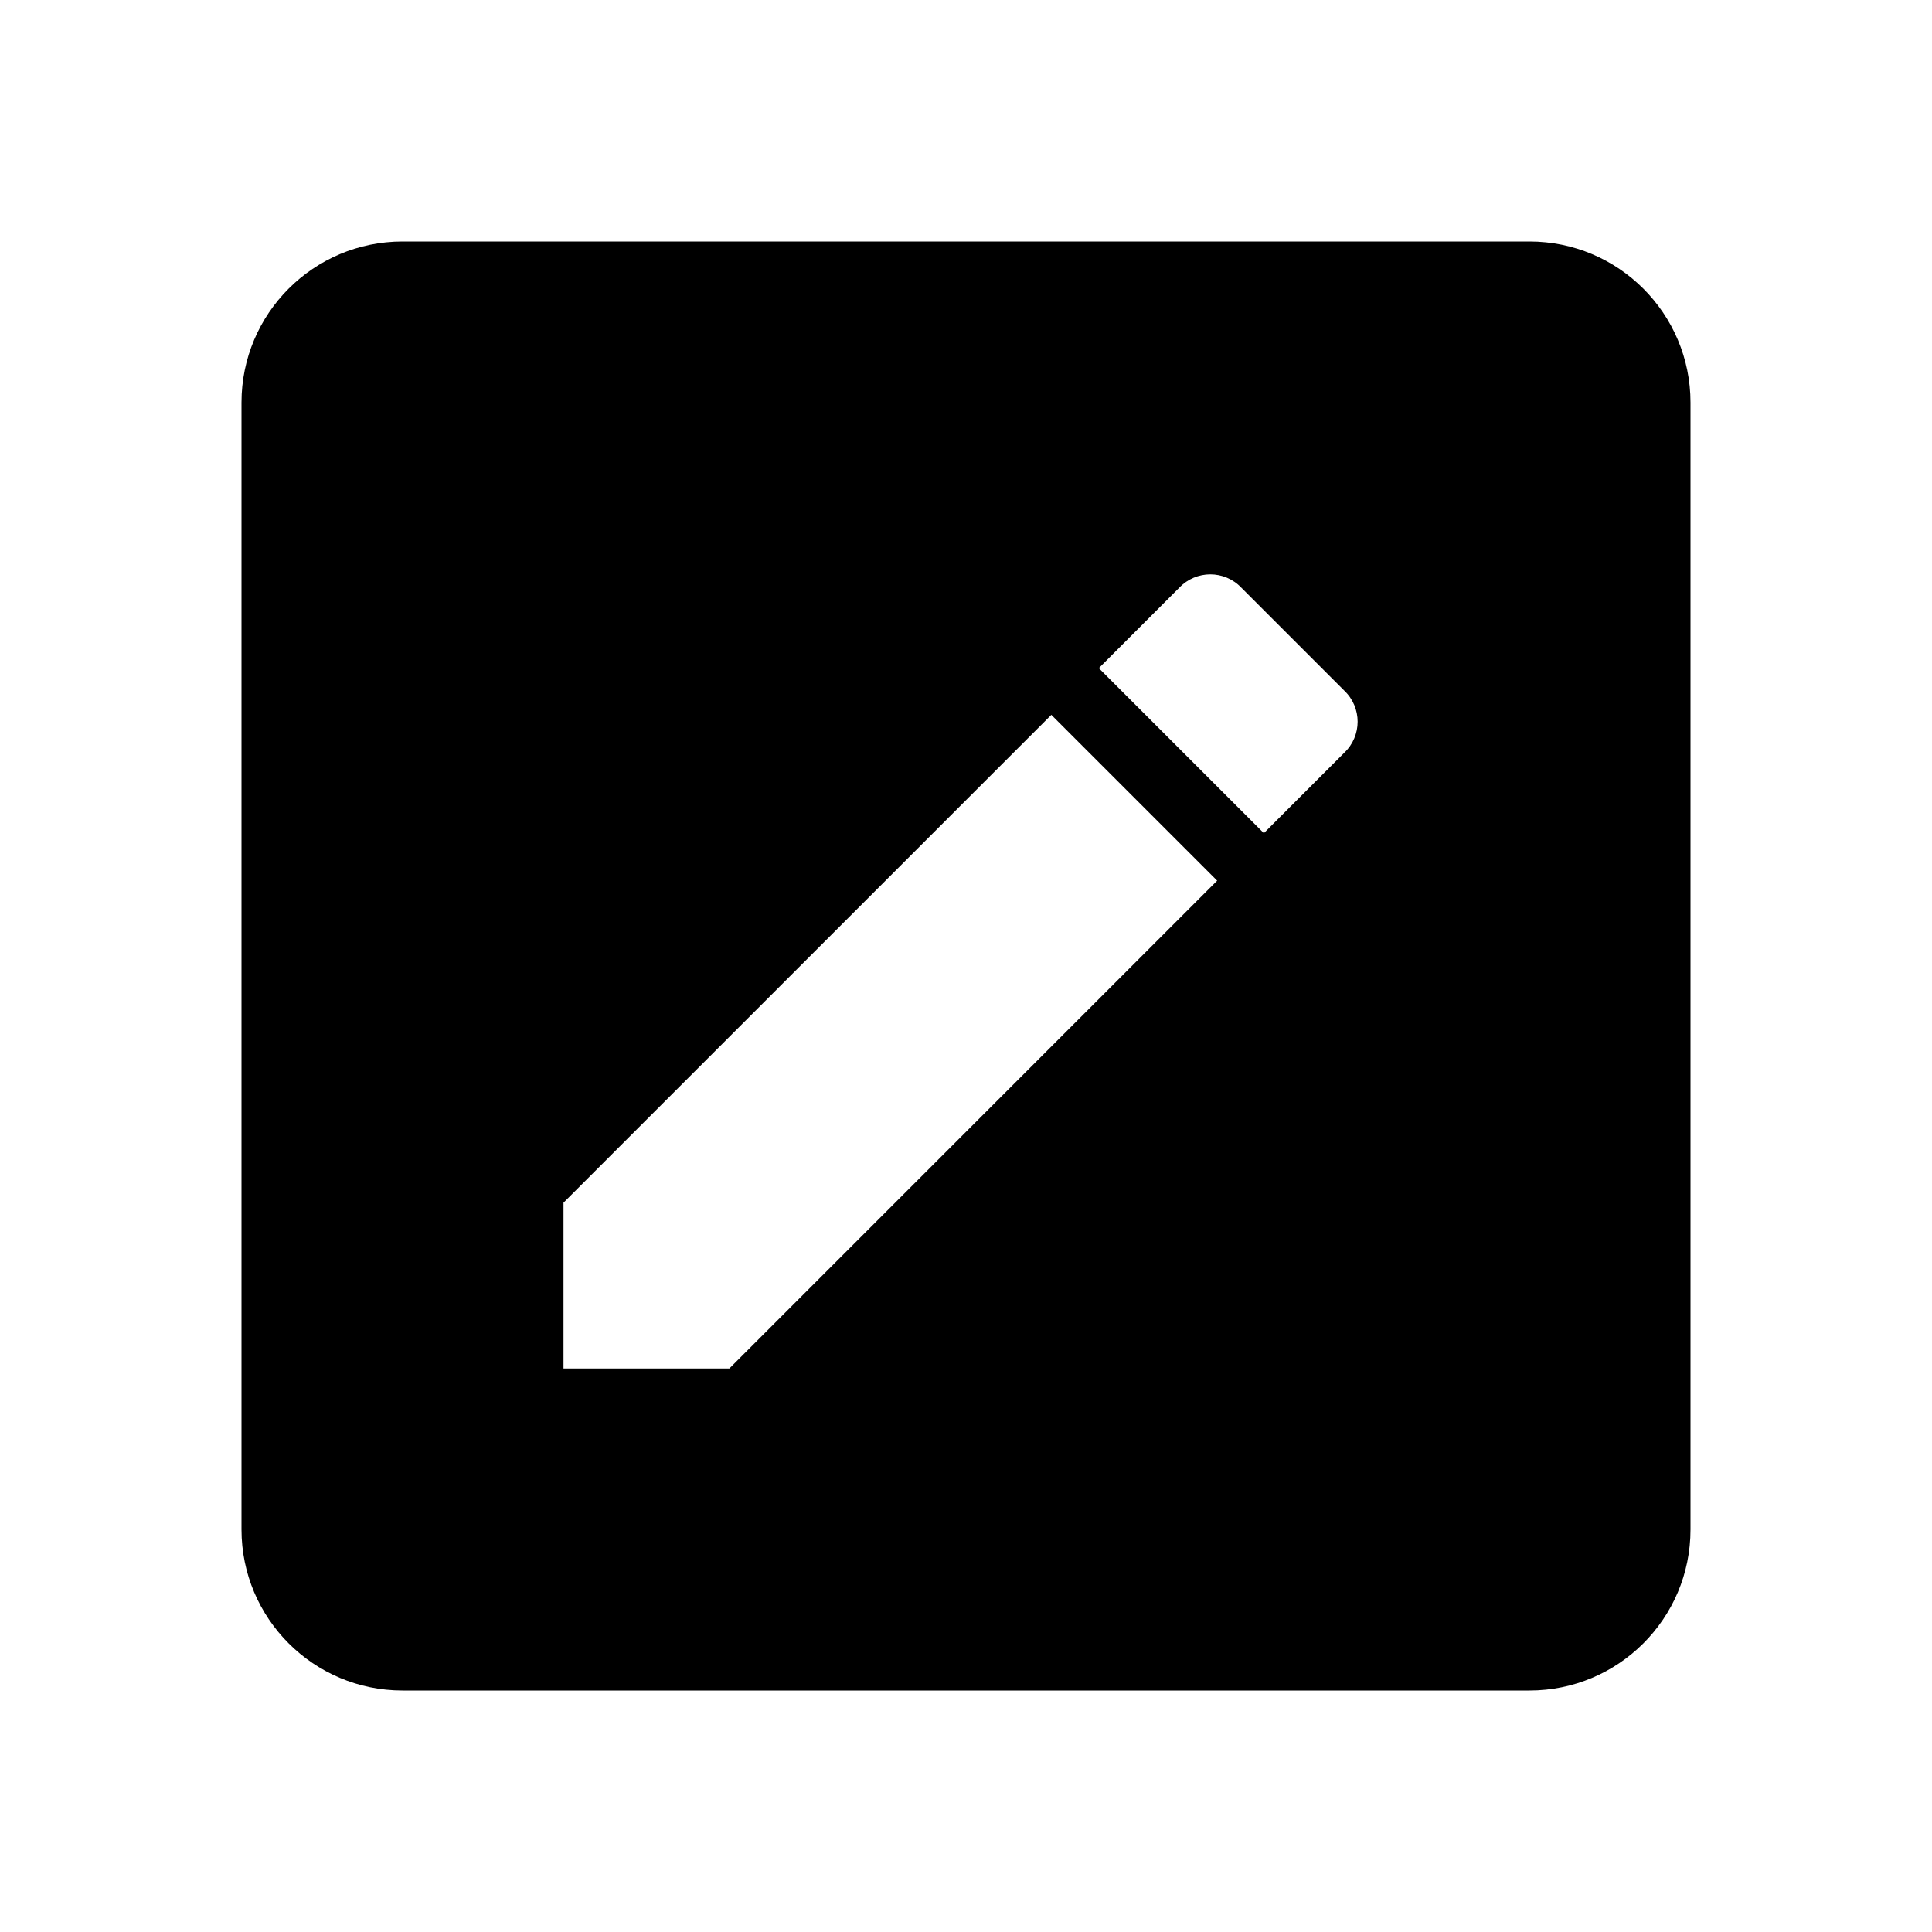
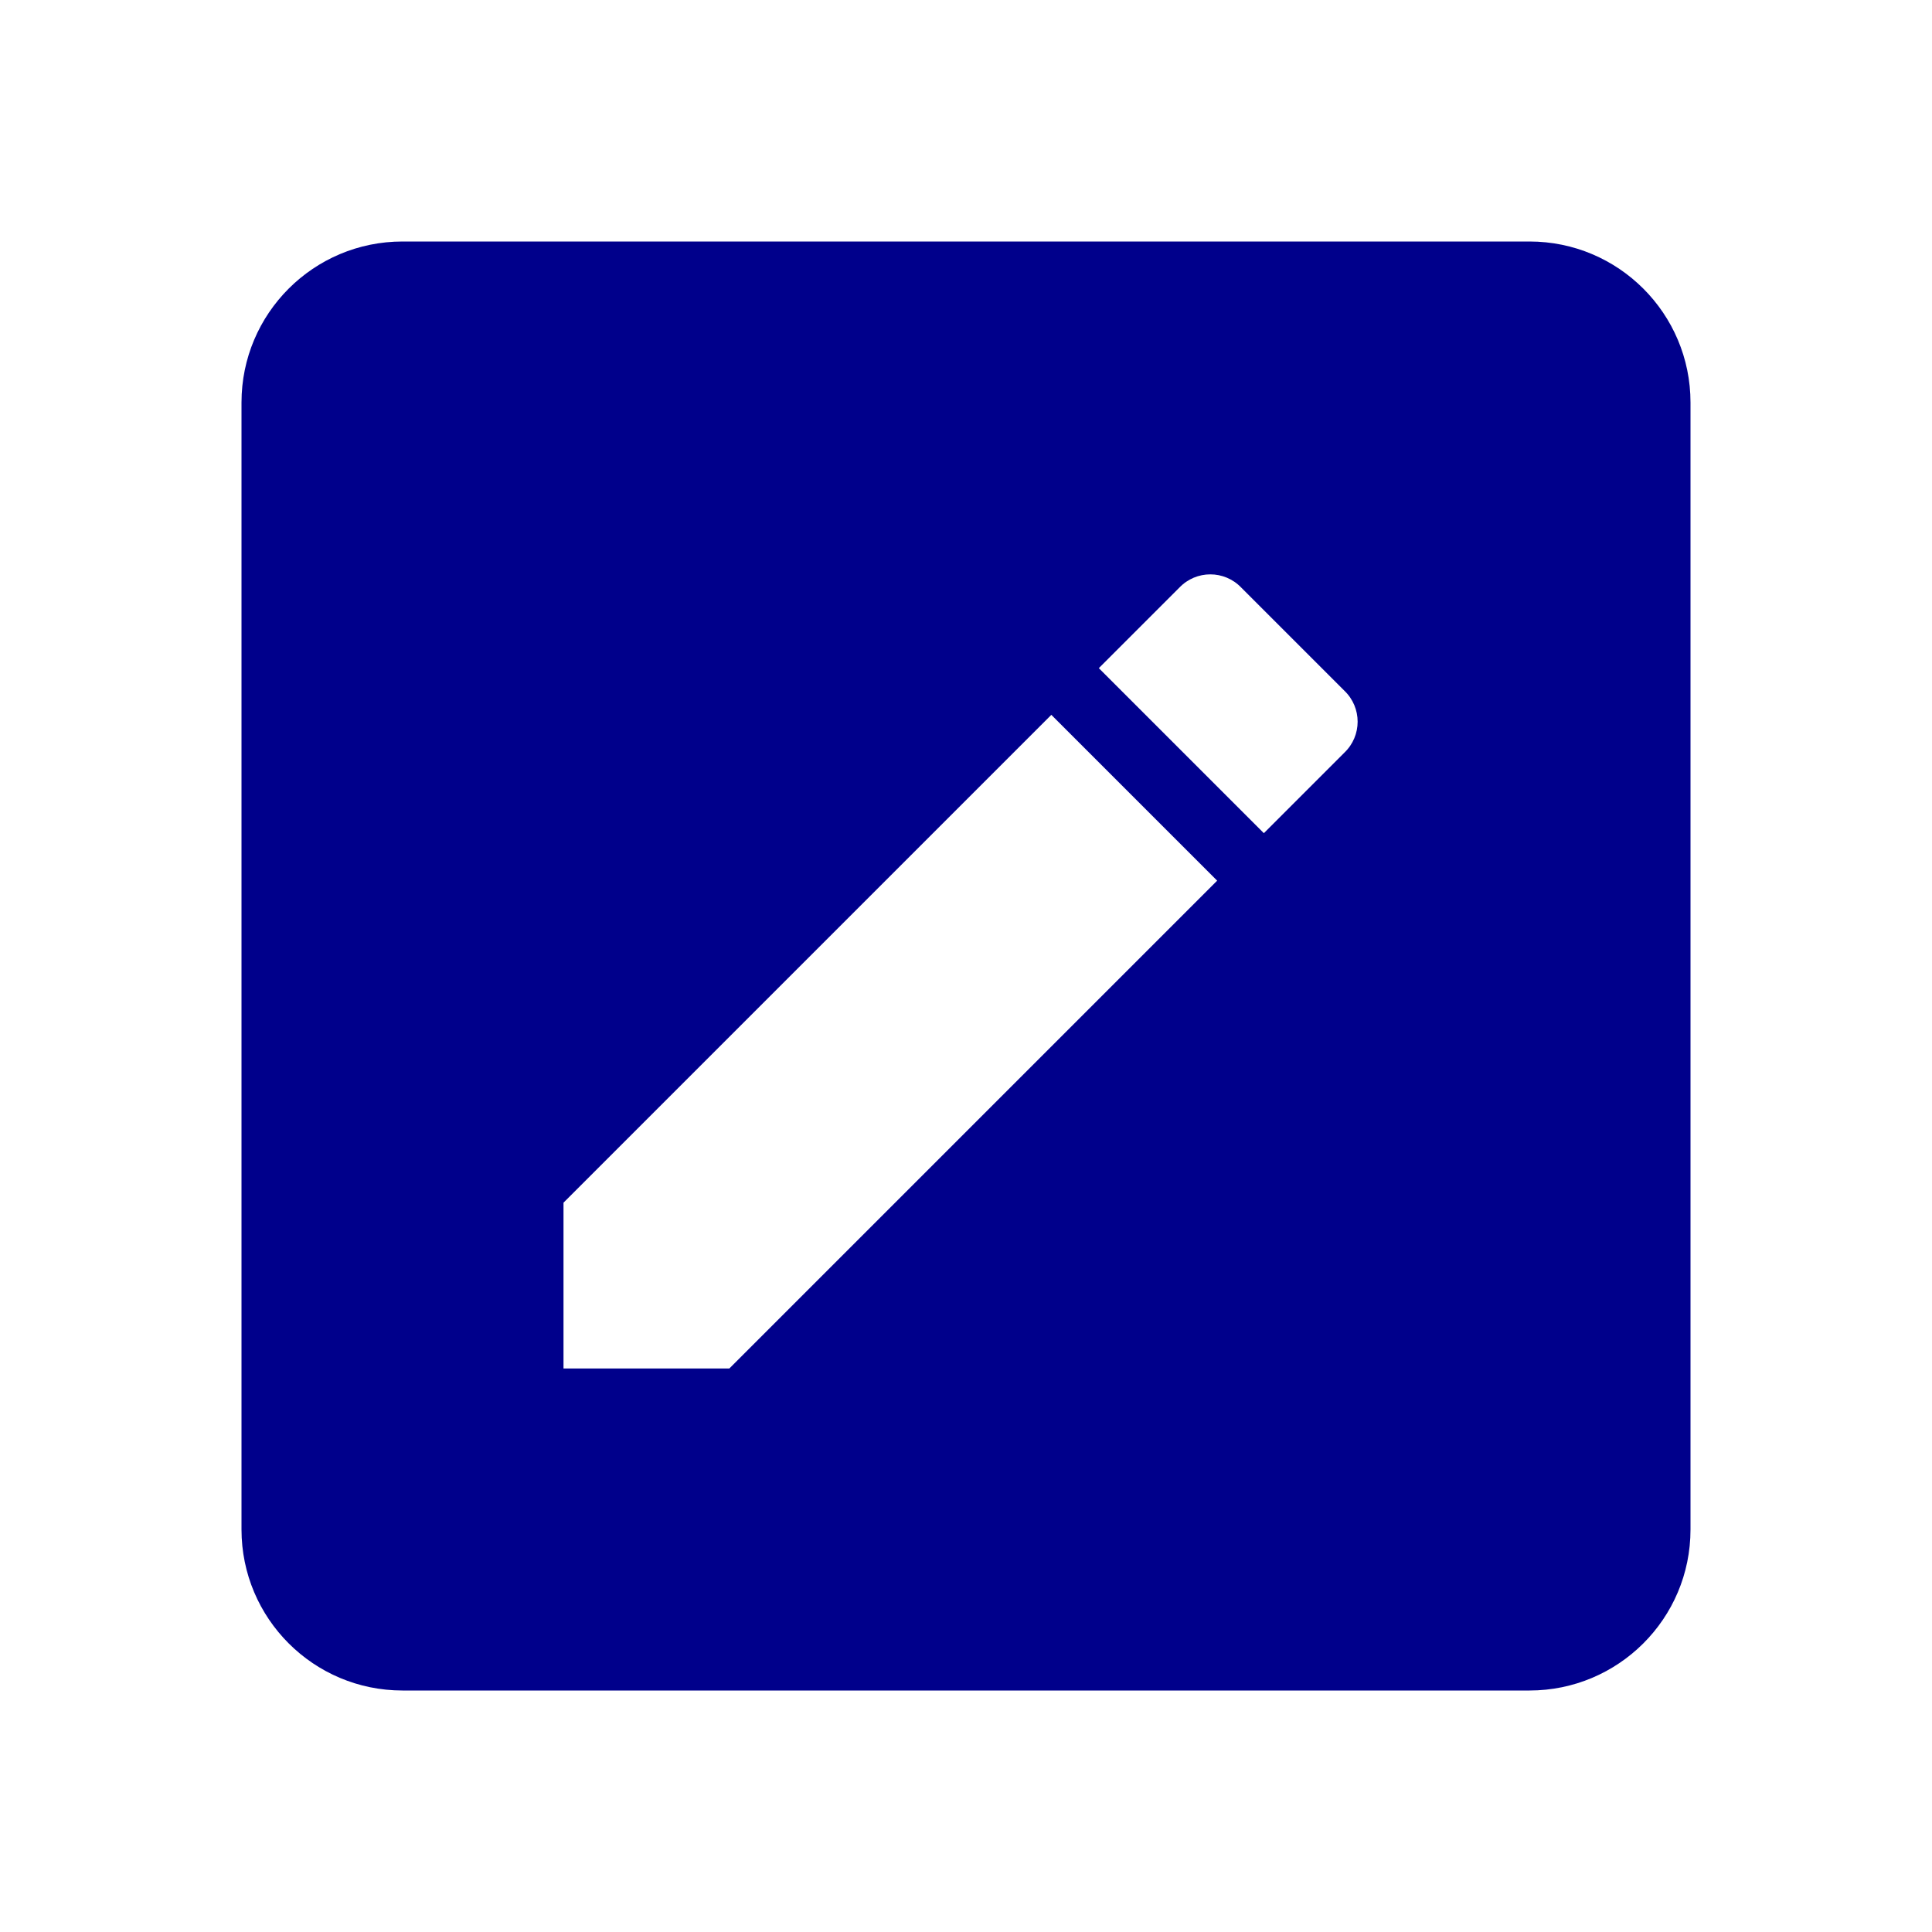
<svg xmlns="http://www.w3.org/2000/svg" viewBox="0 0 24 24">
-   <path d="M19,3A2,2 0 0,1 21,5V19C21,20.11 20.1,21 19,21H5A2,2 0 0,1 3,19V5A2,2 0 0,1 5,3H19M16.7,9.35C16.92,9.14 16.92,8.79 16.7,8.58L15.42,7.3C15.21,7.08 14.86,7.08 14.65,7.3L13.65,8.3L15.7,10.35L16.7,9.35M7,14.94V17H9.06L15.12,10.94L13.06,8.88L7,14.94Z" />
+   <path d="M19,3A2,2 0 0,1 21,5V19C21,20.11 20.1,21 19,21H5A2,2 0 0,1 3,19V5A2,2 0 0,1 5,3H19M16.7,9.35C16.92,9.14 16.92,8.79 16.7,8.58L15.42,7.3C15.21,7.08 14.86,7.08 14.65,7.3L13.65,8.3L15.7,10.35L16.7,9.35M7,14.94V17H9.06L15.12,10.94L13.06,8.88L7,14.94Z" fill="darkblue" />
</svg>
